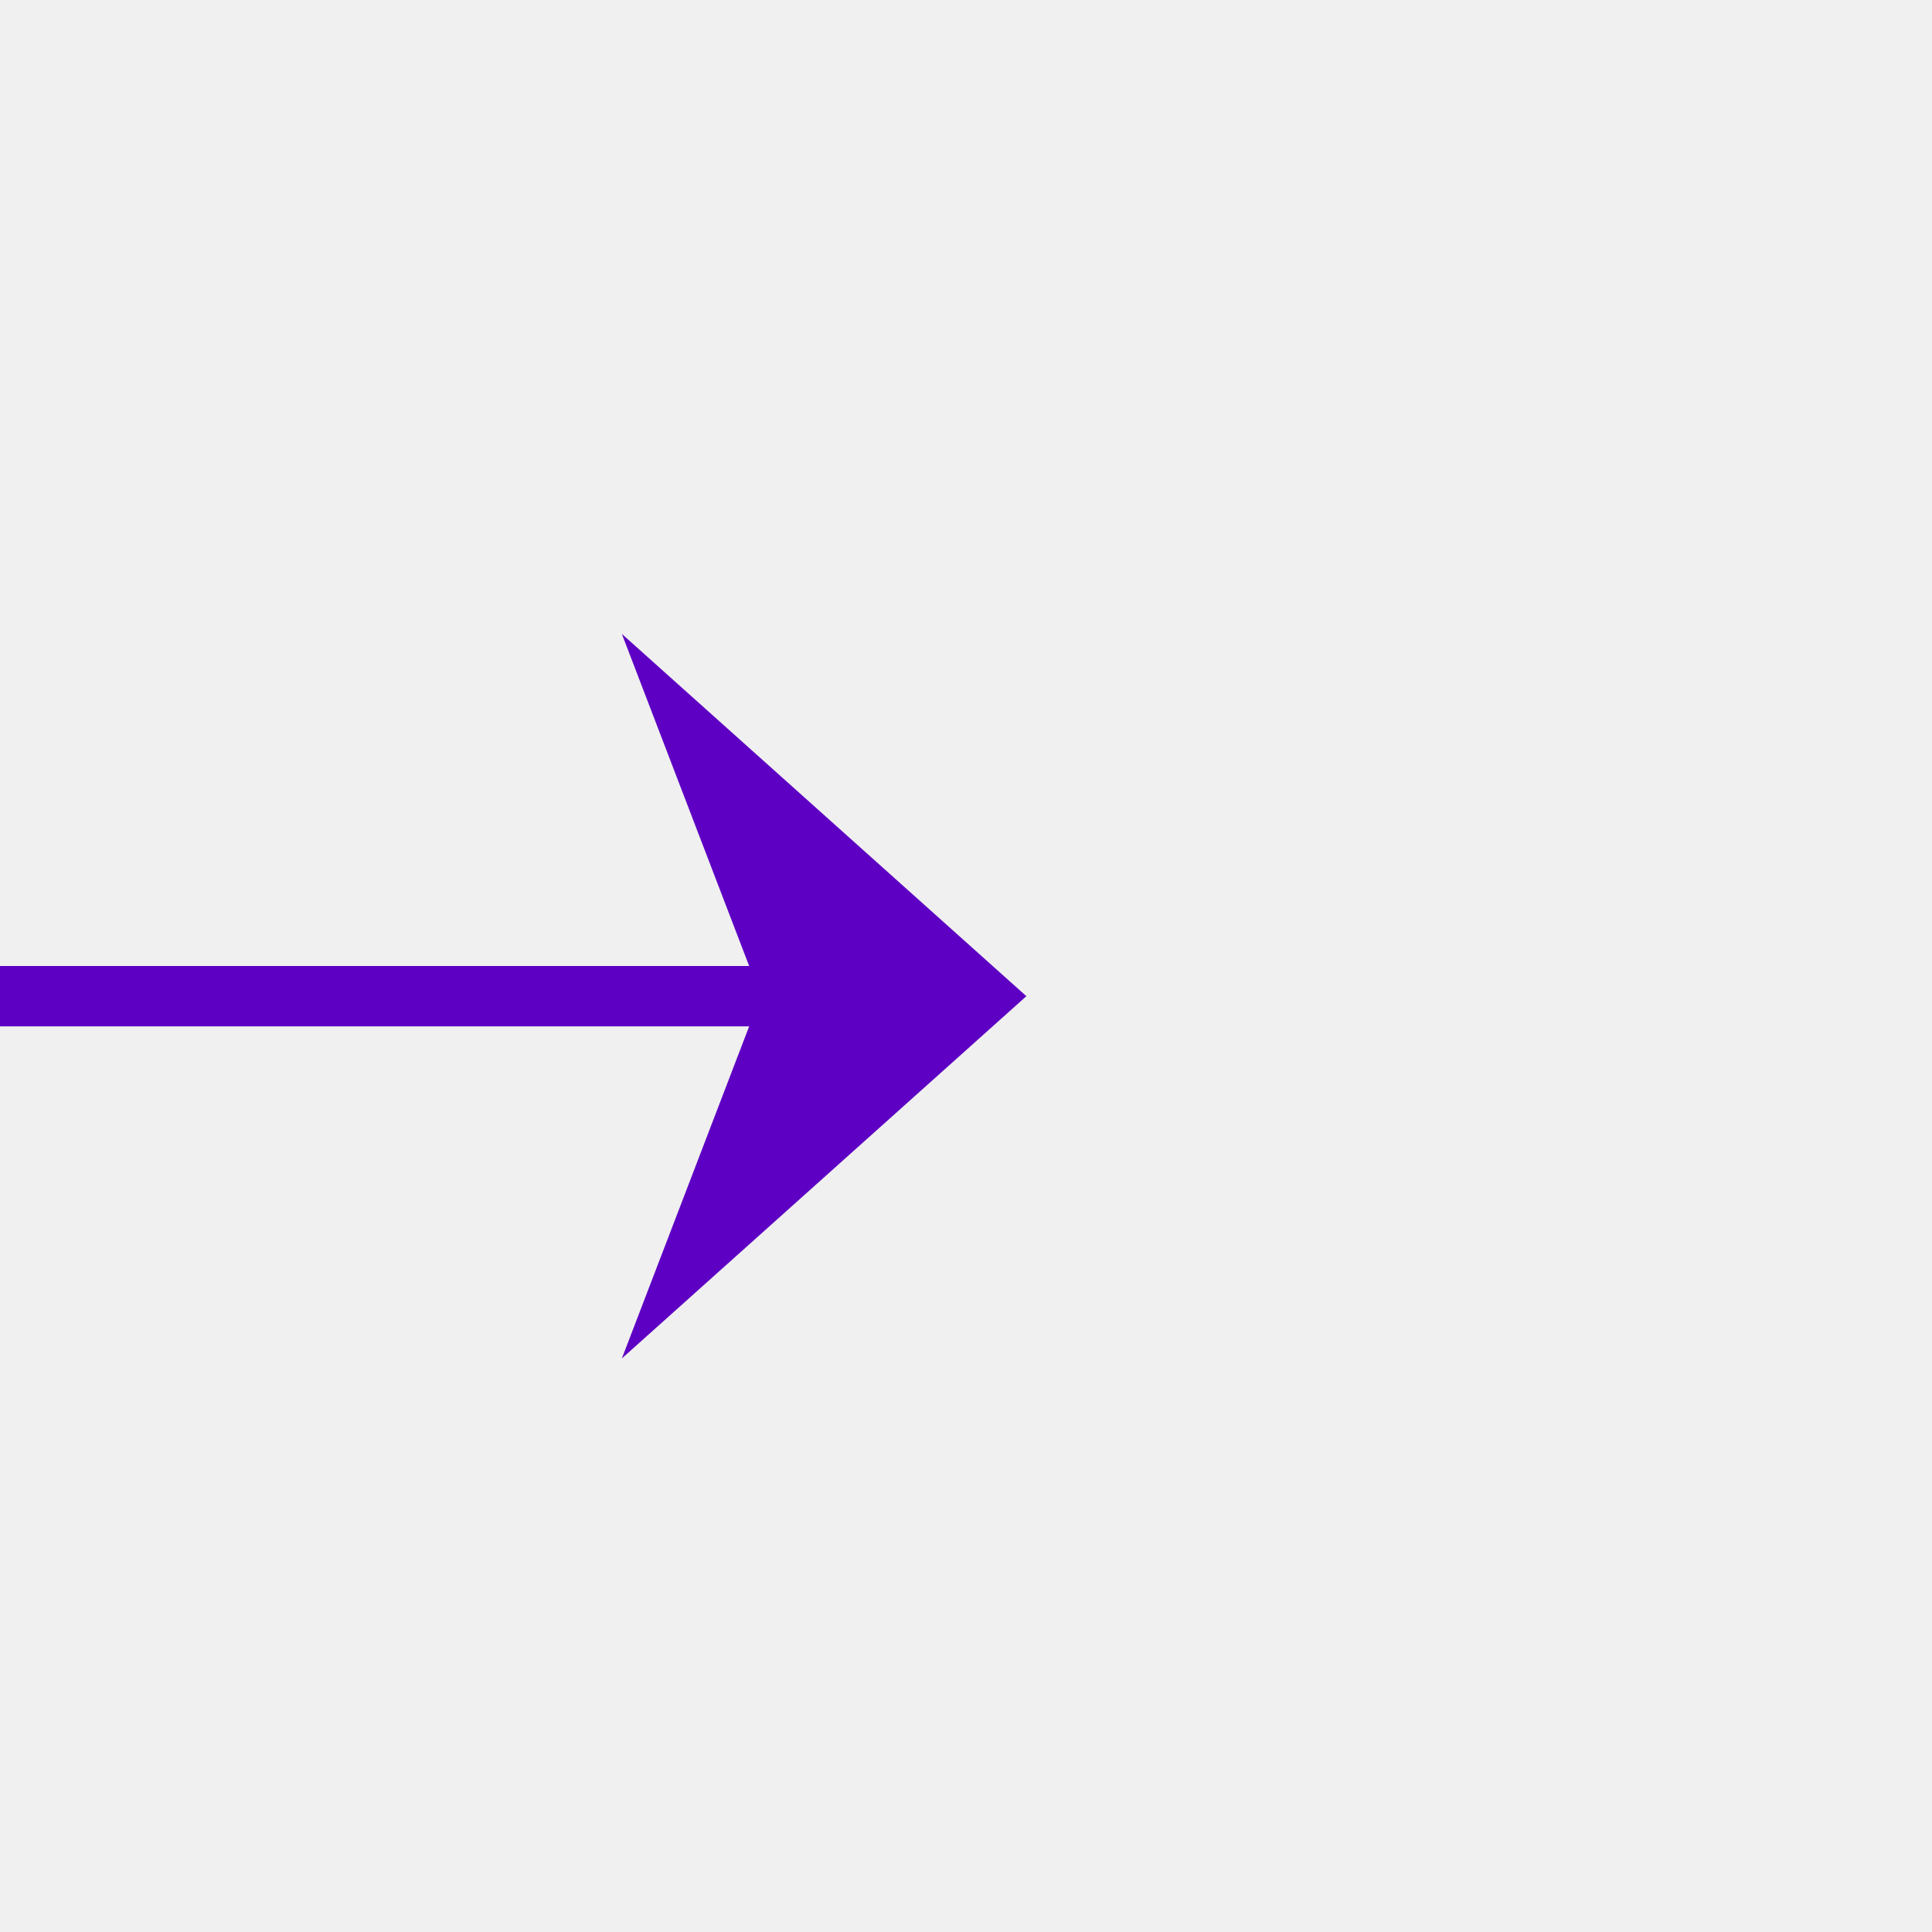
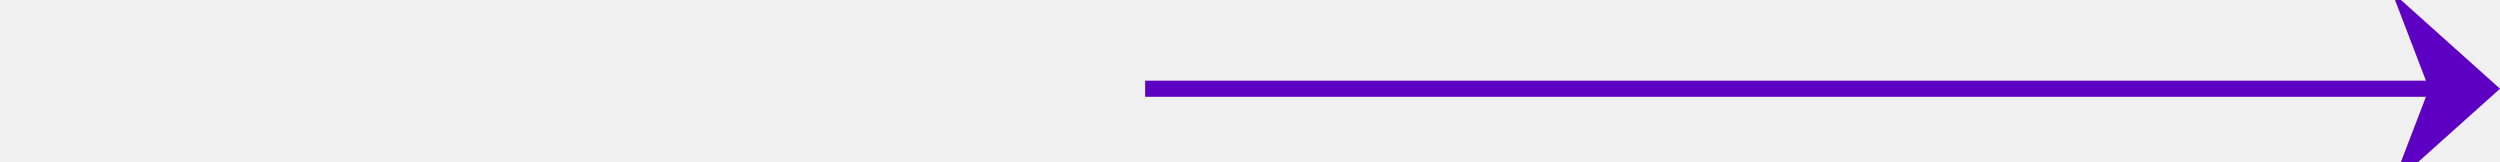
- <svg xmlns="http://www.w3.org/2000/svg" version="1.1" width="32px" height="32px" preserveAspectRatio="xMinYMid meet" viewBox="1897 225  32 30">
-   <path d="M 1814 240.5  L 1913 240.5  " stroke-width="1" stroke="#5e00c3" fill="none" />
-   <path d="M 1907.3 246.5  L 1914 240.5  L 1907.3 234.5  L 1909.6 240.5  L 1907.3 246.5  Z " fill-rule="nonzero" fill="#5e00c3" stroke="none" />
+ <svg xmlns="http://www.w3.org/2000/svg" version="1.1" width="155px" height="10px" preserveAspectRatio="xMinYMid meet" viewBox="1445 1196  155 8">
+   <defs>
+     <mask fill="white" id="clip73">
+       <path d="M 1444 1186  L 1516 1186  L 1516 1214  L 1444 1214  Z M 1444 1110  L 1616 1110  L 1616 1216  L 1444 1216  Z " fill-rule="evenodd" />
+     </mask>
+   </defs>
+   <path d="M 1450.5 1110  L 1450.5 1195  A 5 5 0 0 0 1455.5 1200.5 L 1599 1200.5  " stroke-width="1" stroke="#5e00c3" fill="none" mask="url(#clip73)" />
+   <path d="M 1593.3 1206.5  L 1600 1200.5  L 1593.3 1194.5  L 1595.6 1200.5  L 1593.3 1206.5  Z " fill-rule="nonzero" fill="#5e00c3" stroke="none" mask="url(#clip73)" />
</svg>
